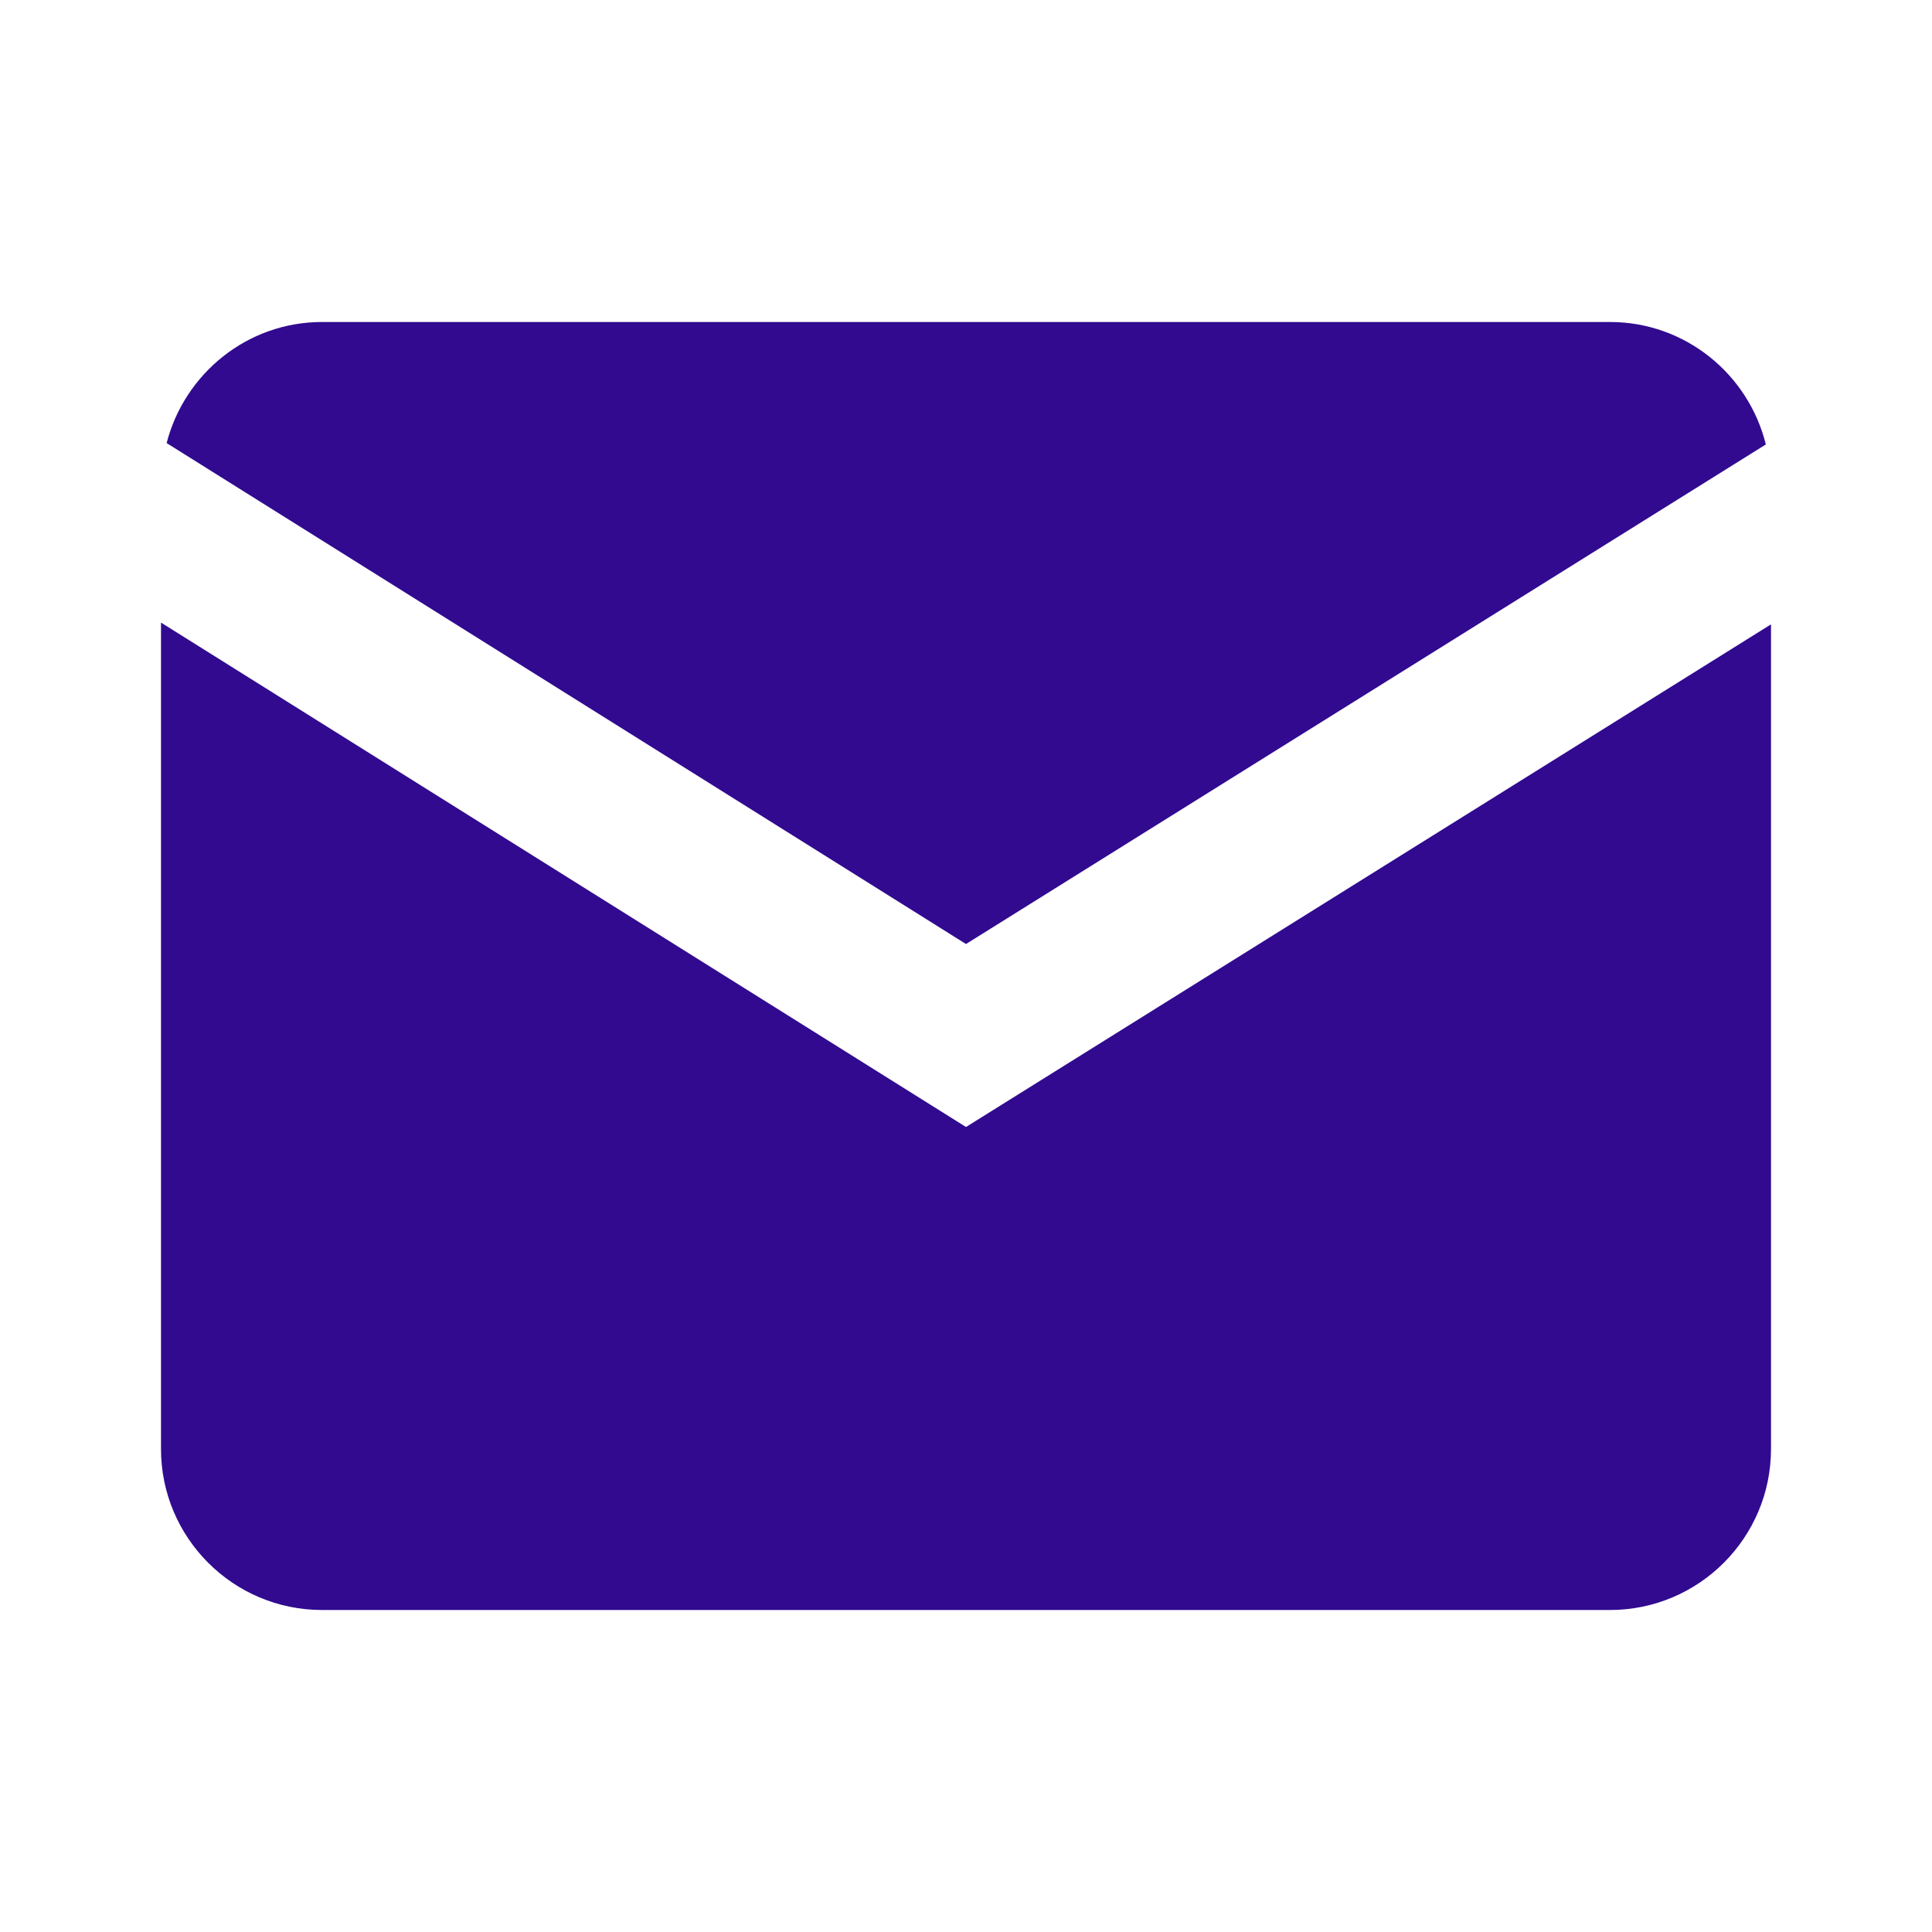
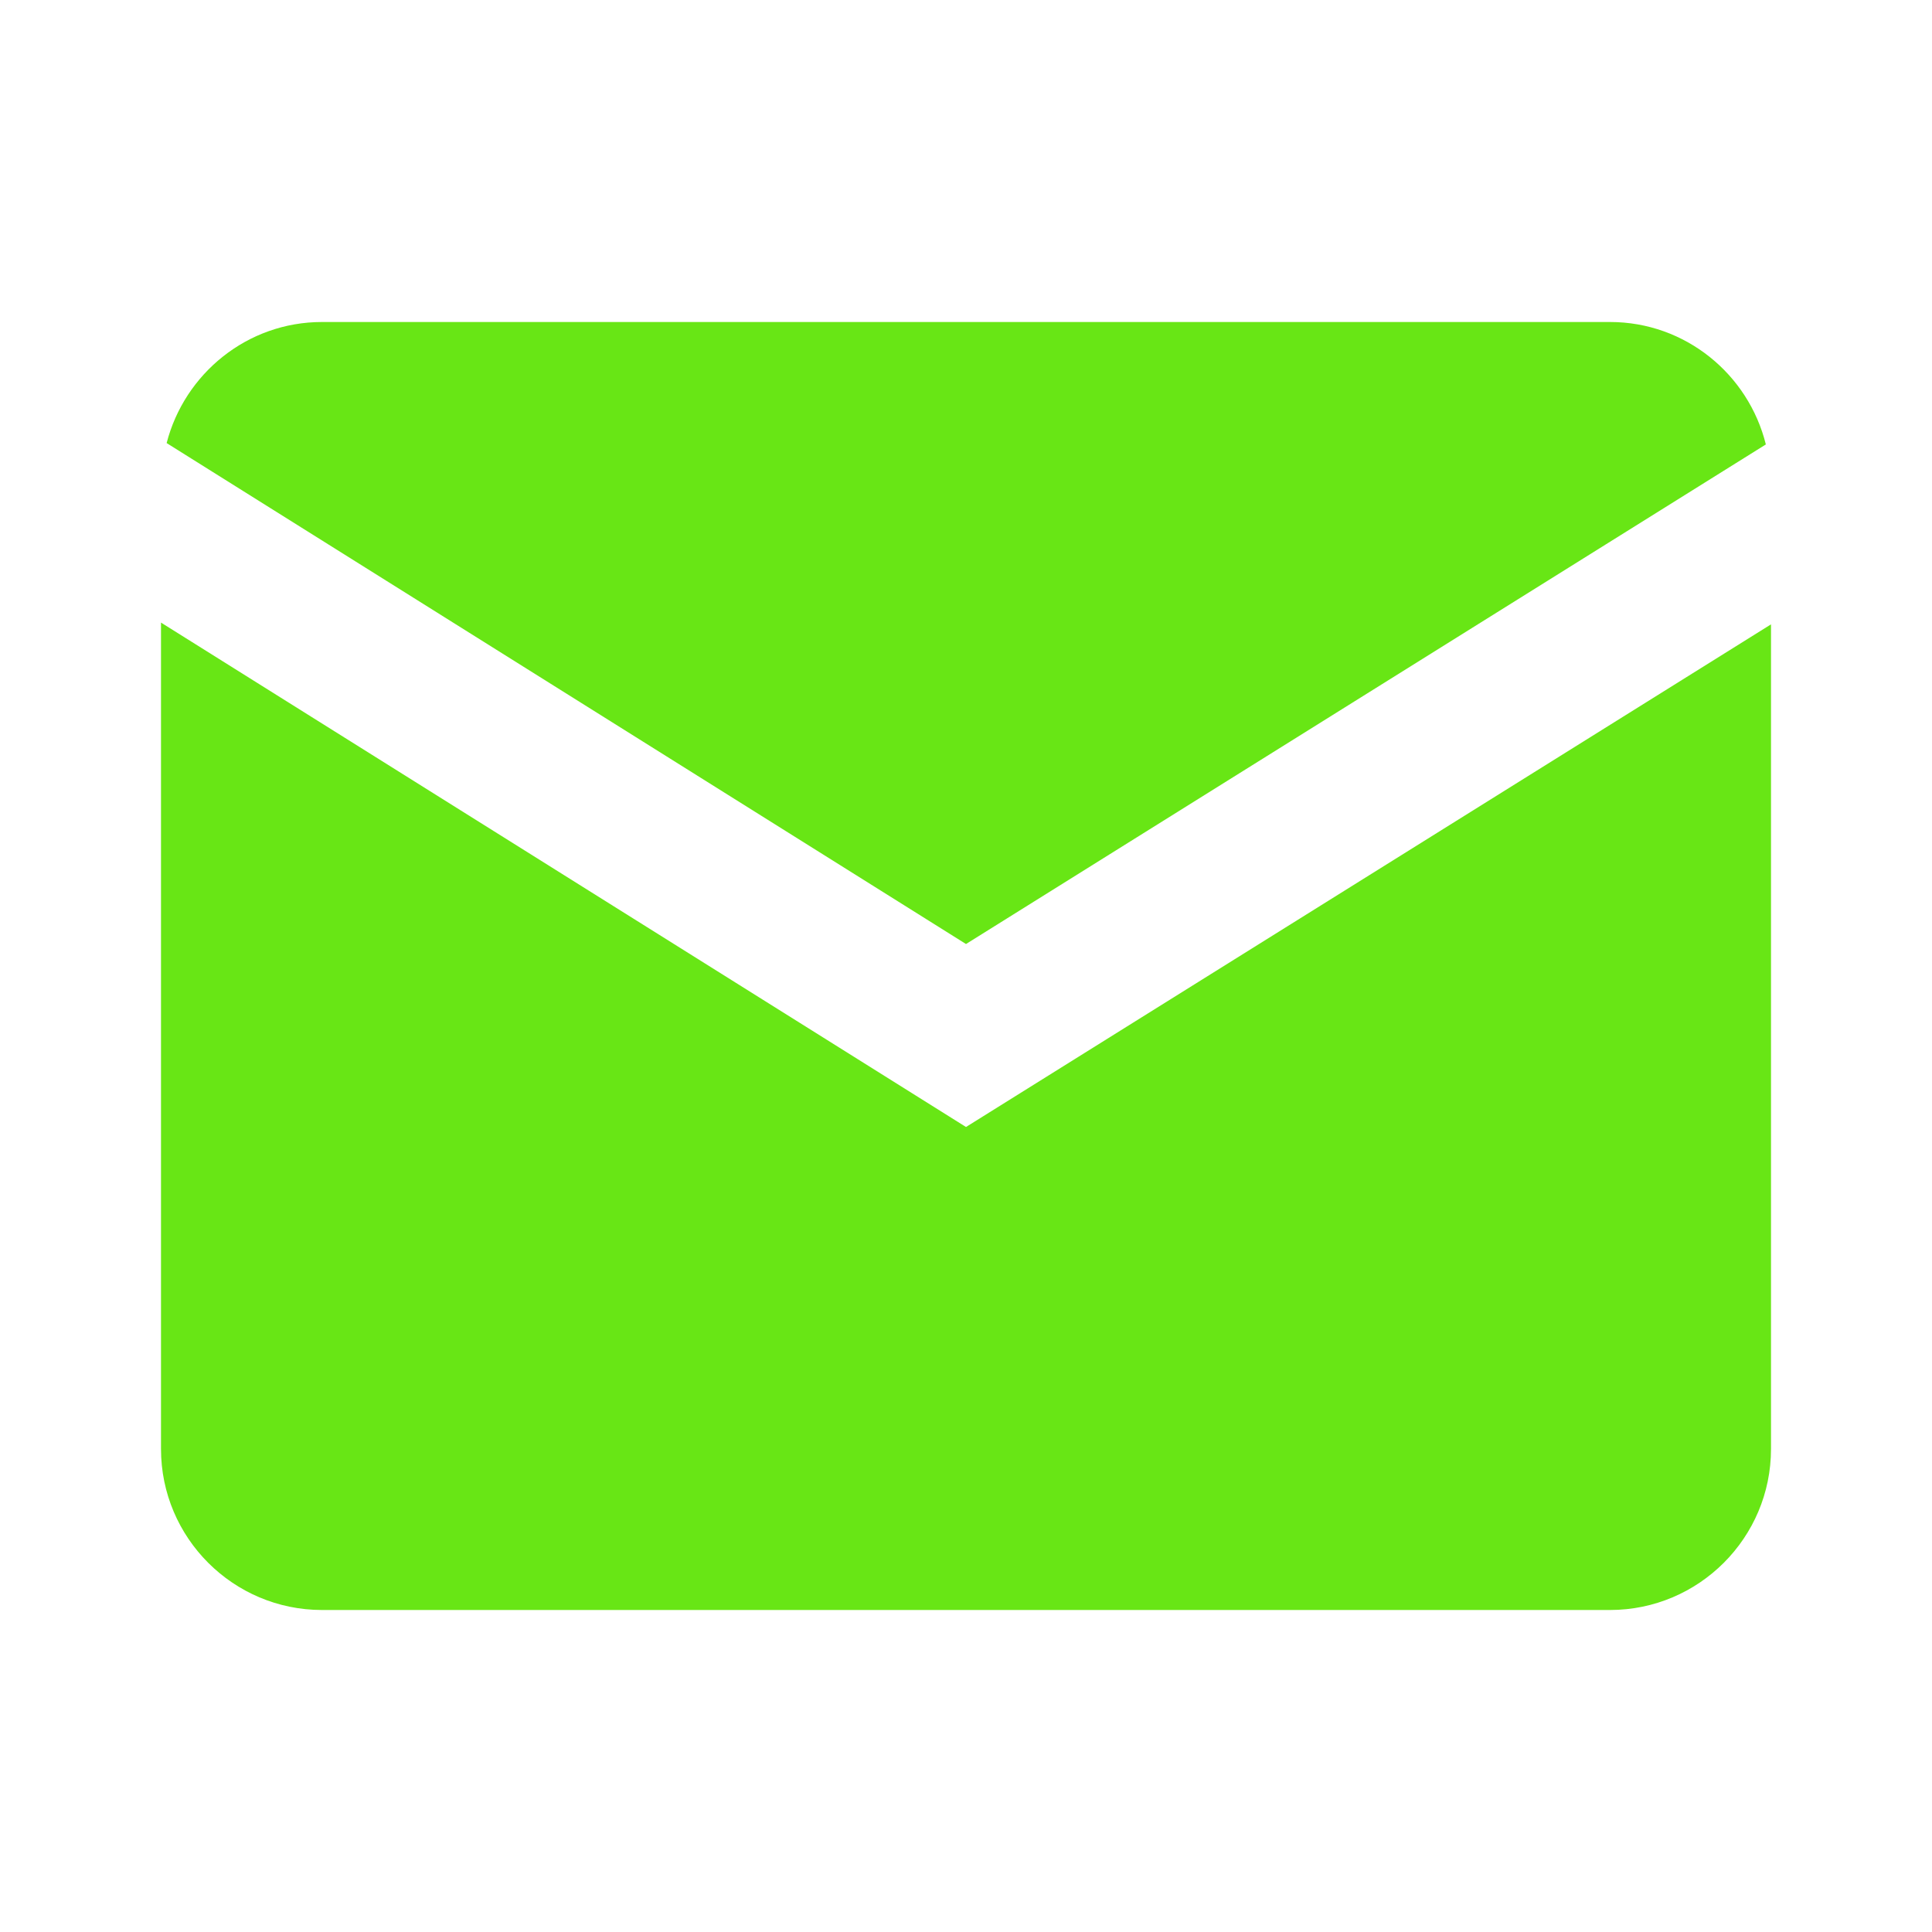
<svg xmlns="http://www.w3.org/2000/svg" width="24" height="24" viewBox="0 0 24 24" fill="none">
-   <path fill-rule="evenodd" clip-rule="evenodd" d="M2.07 5.504C2.292 4.643 3.07 4 4 4H20C20.937 4 21.72 4.65 21.936 5.521L12 11.727L2.07 5.504ZM4 20C2.897 20 2 19.103 2 18V7.734L12 14L22 7.756V18C22 19.103 21.103 20 20 20H4Z" fill="#310A90" />
+   <path fill-rule="evenodd" clip-rule="evenodd" d="M2.07 5.504C2.292 4.643 3.07 4 4 4H20C20.937 4 21.72 4.65 21.936 5.521L12 11.727L2.07 5.504ZM4 20C2.897 20 2 19.103 2 18V7.734L12 14L22 7.756V18C22 19.103 21.103 20 20 20H4Z" fill="#68e615" />
</svg>
